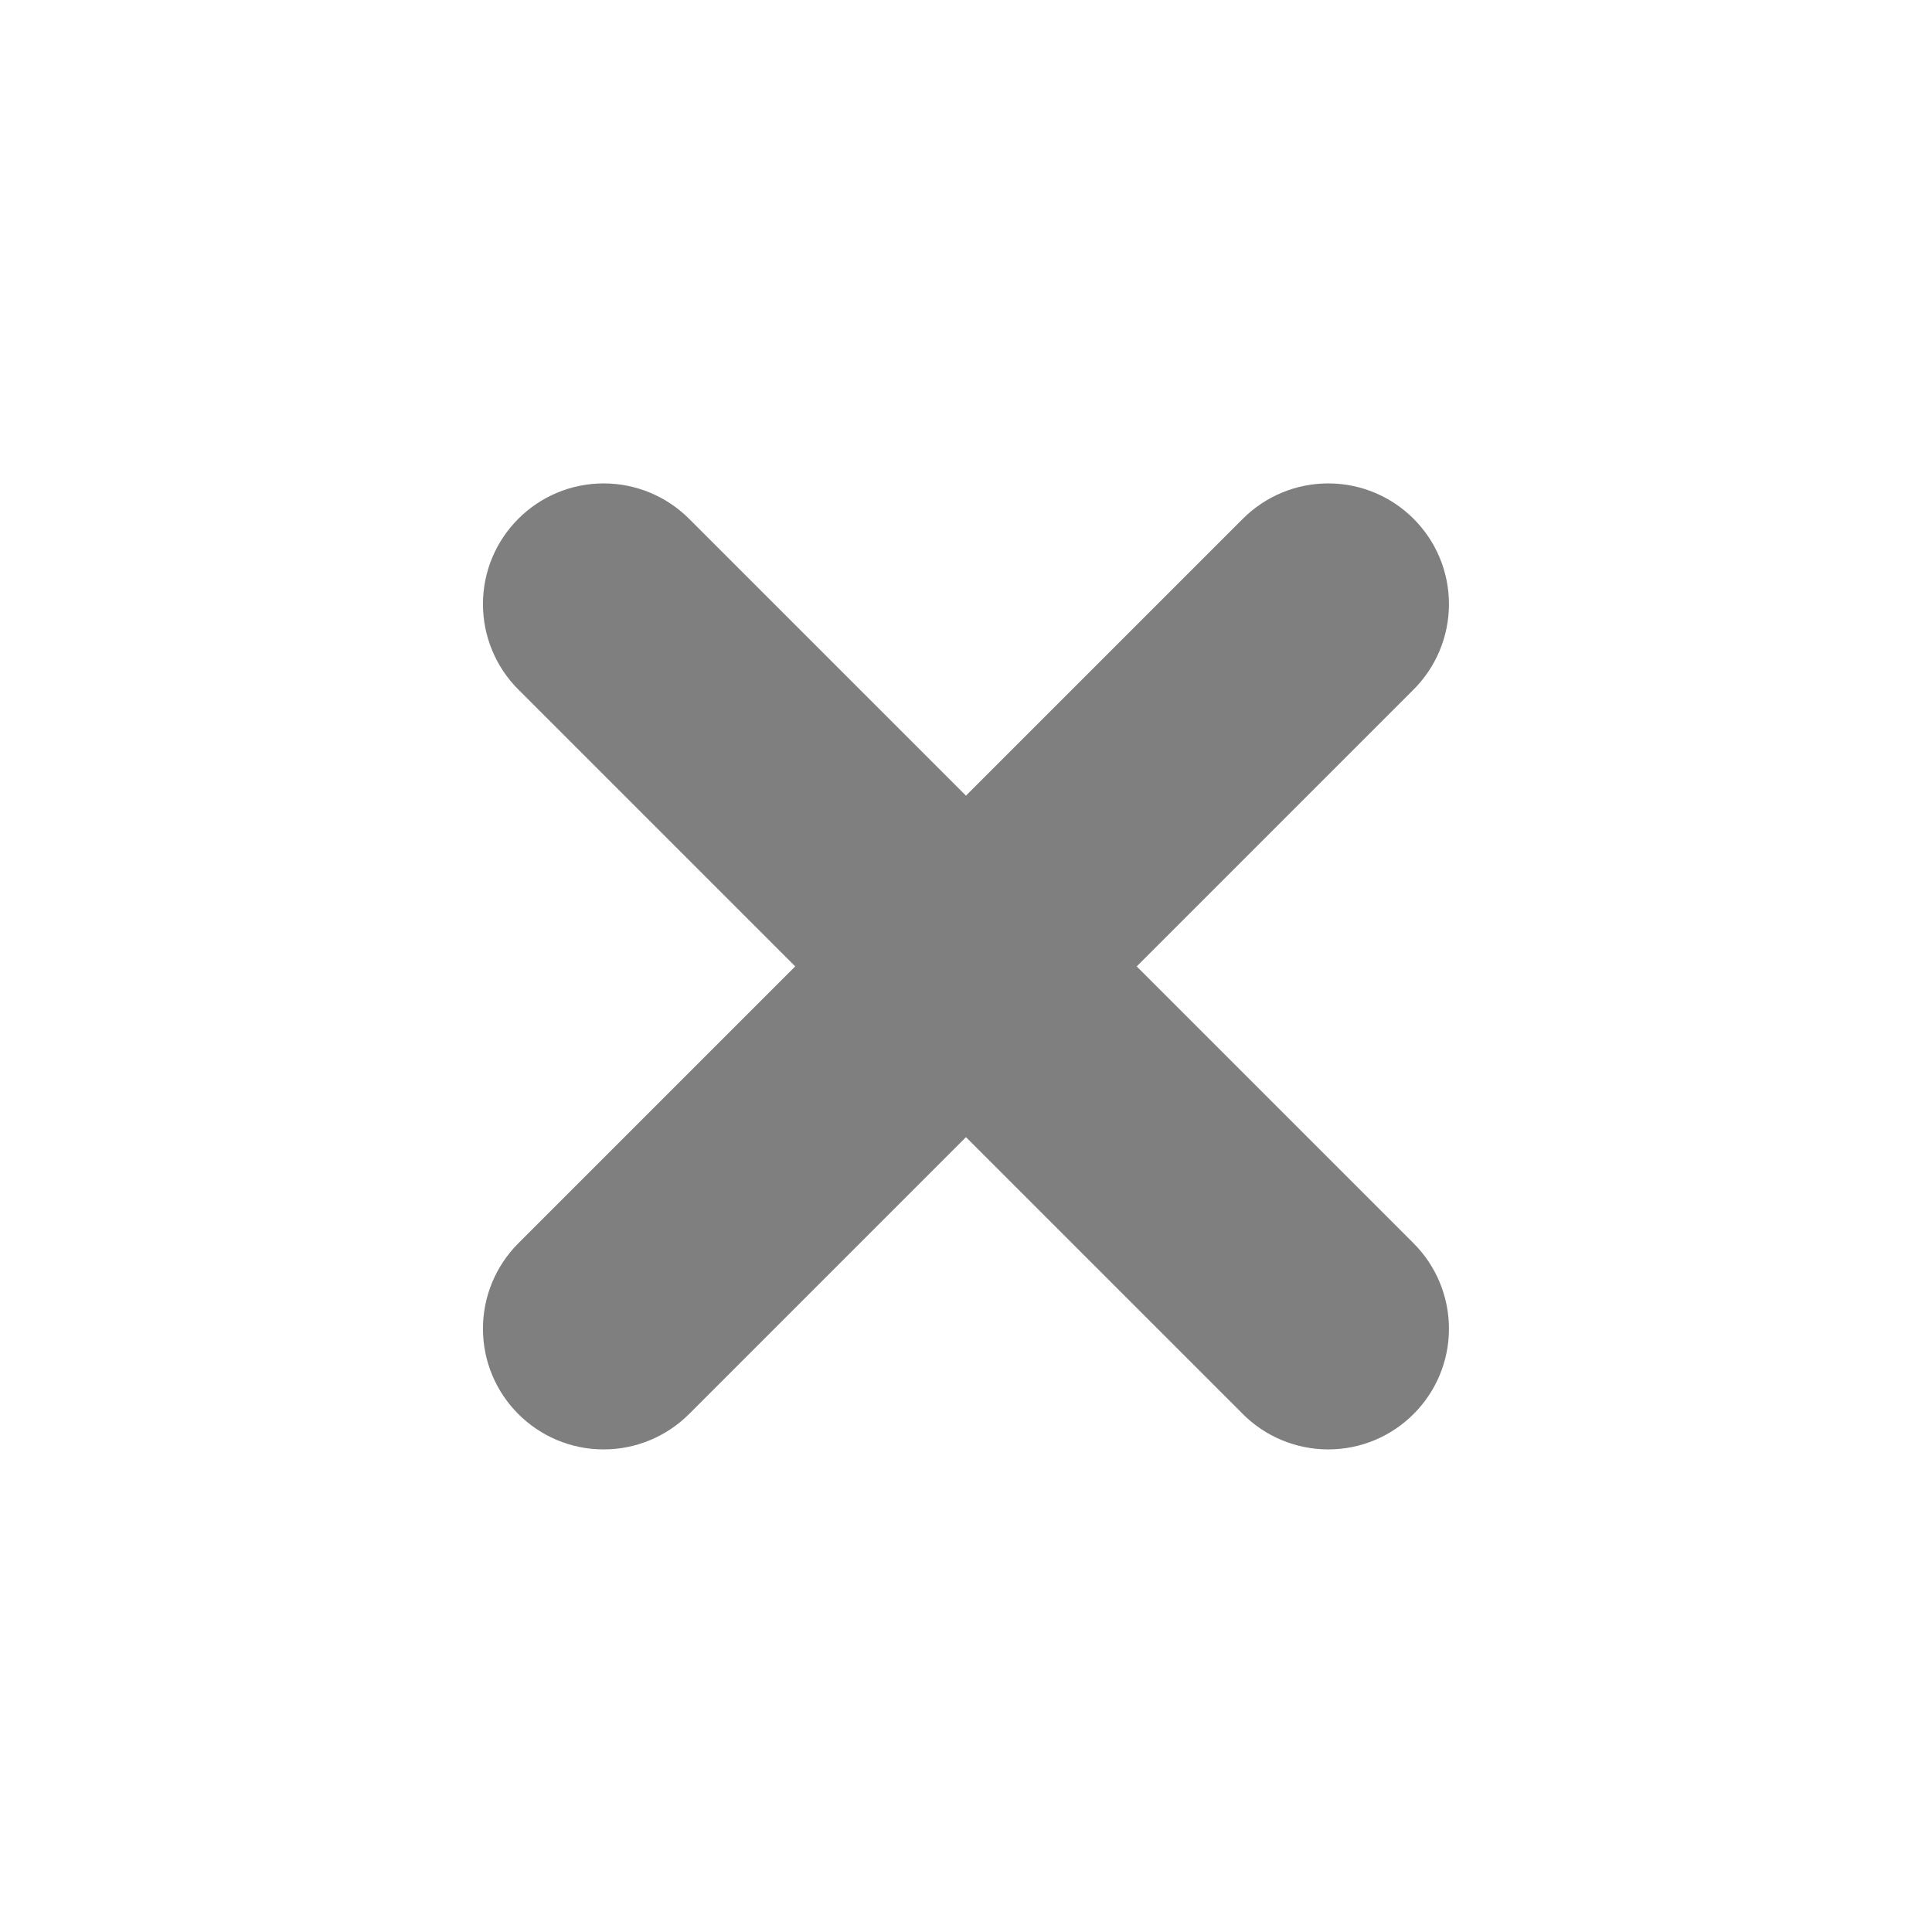
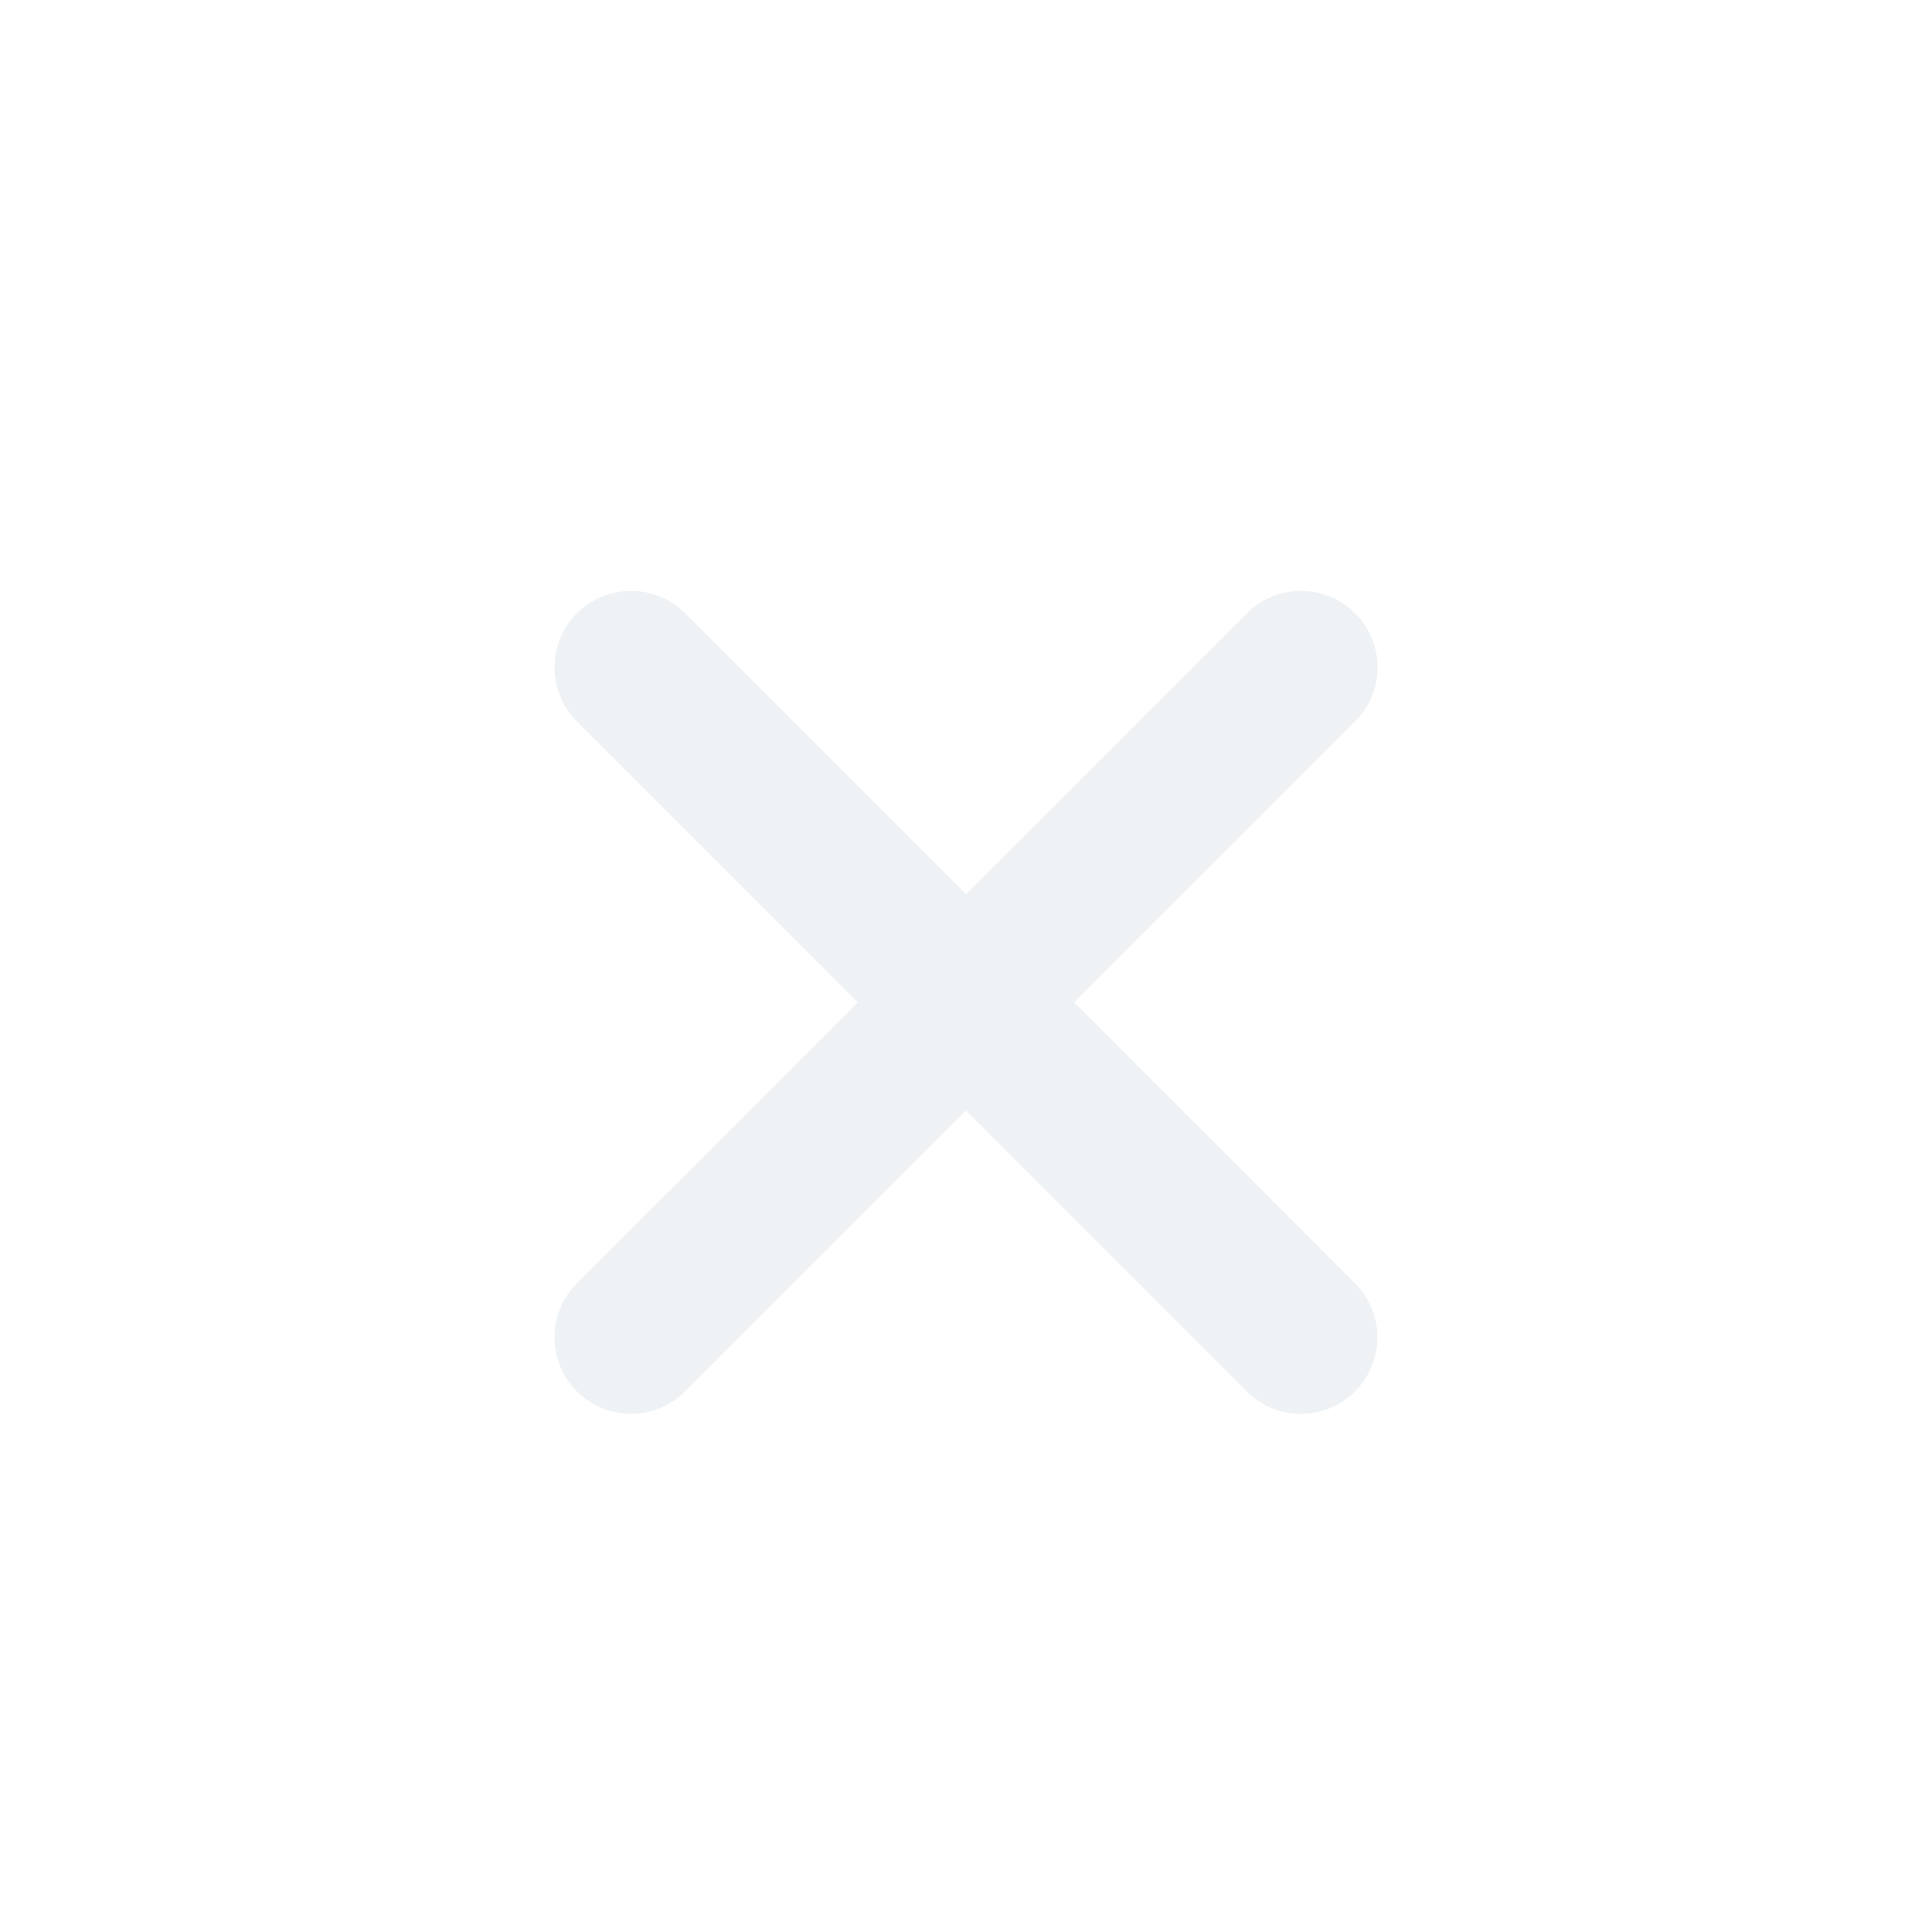
- <svg xmlns="http://www.w3.org/2000/svg" xmlns:ns1="http://www.openswatchbook.org/uri/2009/osb" height="16" id="svg7384" style="enable-background:new" version="1.1" width="16">
-   <defs id="defs7386">
-     <linearGradient id="linearGradient5606" ns1:paint="solid">
-       <stop id="stop5608" offset="0" style="stop-color:#000000;stop-opacity:1;" />
-     </linearGradient>
-   </defs>
-   <g id="layer12" style="display:inline" transform="translate(-265.0004,-120.9966)">
-     <path d="m 270,125 a 1,1 0 0 0 -1,1 1,1 0 0 0 0.293,0.707 l 2.293,2.293 -2.293,2.293 A 1,1 0 0 0 269,132 a 1,1 0 0 0 1,1 1,1 0 0 0 0.707,-0.293 l 2.293,-2.293 2.283,2.283 a 1,1 0 0 0 0.717,0.303 1,1 0 0 0 1,-1 1,1 0 0 0 -0.293,-0.707 L 274.414,129 l 2.283,-2.283 A 1,1 0 0 0 277,126 a 1,1 0 0 0 -1,-1 1,1 0 0 0 -0.707,0.293 l -2.293,2.293 -2.283,-2.283 a 1,1 0 0 0 -0.01,-0.01 A 1,1 0 0 0 270,125 Z" id="path4743" style="display:inline;opacity:0.5;fill:#000000;fill-opacity:1;stroke:none;enable-background:new" />
+ <svg xmlns="http://www.w3.org/2000/svg" version="1.1" id="Layer_1" x="0px" y="0px" viewBox="0 0 78.667 78.67" style="enable-background:new 0 0 78.667 78.67;" xml:space="preserve">
+   <g>
+     <path style="fill:#eff2f5;" d="M55.182,24.972c-1.219-1.218-3.191-1.217-4.408,0L39.335,36.411L27.9,24.972   c-1.218-1.217-3.19-1.218-4.408,0c-1.217,1.217-1.217,3.19,0,4.408l11.436,11.439L23.492,52.253c-1.217,1.218-1.217,3.19,0,4.408   c0.608,0.608,1.406,0.912,2.204,0.912c0.797,0,1.595-0.304,2.204-0.912l11.435-11.435l11.431,11.434   c0.608,0.609,1.406,0.913,2.204,0.913s1.595-0.304,2.203-0.912c1.218-1.217,1.218-3.19,0.001-4.407L43.742,40.819l11.44-11.44   C56.399,28.163,56.399,26.189,55.182,24.972z" />
  </g>
</svg>
